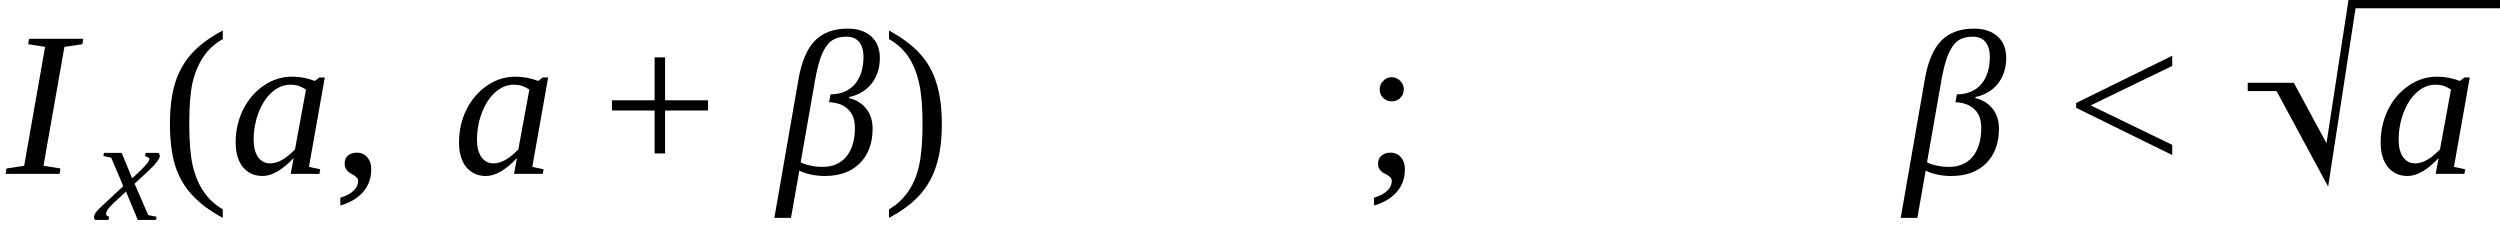
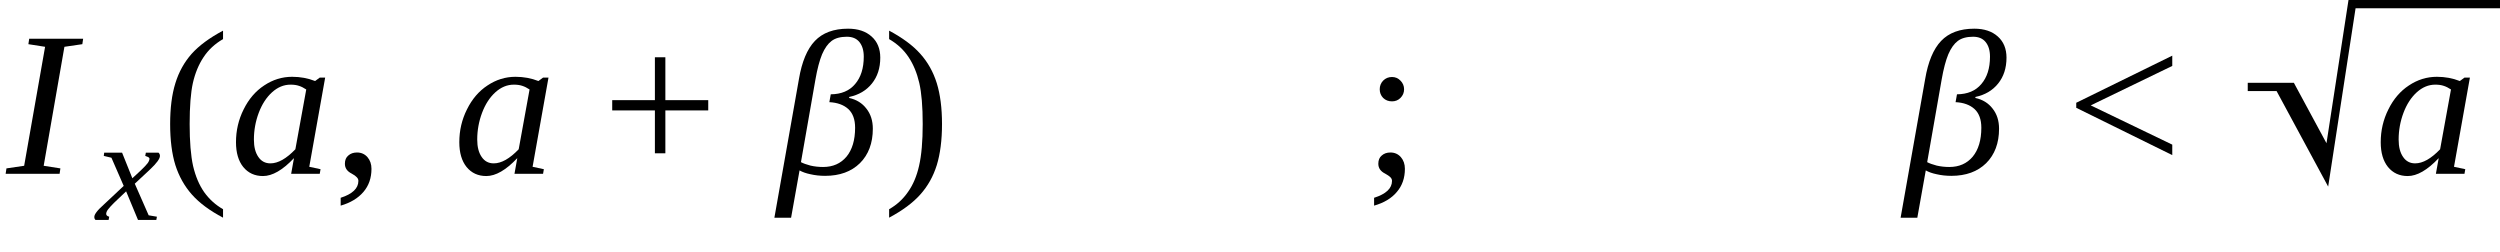
- <svg xmlns="http://www.w3.org/2000/svg" height="14.641pt" width="145.513pt" viewBox="0 -10.119 145.513 14.641">
-   <text font-size="12" text-anchor="middle" y="0" x="2.373" font-family="Times New Roman" font-style="italic" fill="black">I</text>
-   <g transform="translate(5.296875, 2.683594)">
-     <text font-size="8.52" text-anchor="middle" y="0" x="2.174" font-family="Times New Roman" font-style="italic" fill="black">x</text>
+ <svg xmlns="http://www.w3.org/2000/svg" height="19.521pt" width="194.04pt" viewBox="0 -13.492 194.04 19.521">
+   <text font-size="16" text-anchor="middle" y="0" x="3.164" font-family="Times New Roman" font-style="italic" fill="black">I</text>
+   <g transform="translate(7.0625, 3.578125)">
+     <text font-size="11.36" text-anchor="middle" y="0" x="2.92" font-family="Times New Roman" font-style="italic" fill="black">x</text>
  </g>
-   <g transform="translate(9.361348, 0)">
-     <g transform="translate(0, -3.984375)">
-       <text font-size="12.013" transform="scale(0.998927, 1)" text-anchor="middle" y="3.982" x="2" font-family="Times New Roman" fill="black">(</text>
+   <g transform="translate(12.50398, 0)">
+     <g transform="translate(0, -5.3125)">
+       <text font-size="16.017" transform="scale(0.998927, 1)" text-anchor="middle" y="5.309" x="2.667" font-family="Times New Roman" fill="black">(</text>
    </g>
-     <g transform="translate(3.996094, 0)">
-       <text font-size="12" text-anchor="middle" y="0" x="3" font-family="Times New Roman" font-style="italic" fill="black">a</text>
-       <g transform="translate(6, -3.984375)">
-         <text font-size="12" text-anchor="middle" y="3.984" x="1.5" font-family="Times New Roman" fill="black">,</text>
+     <g transform="translate(5.328125, 0)">
+       <text font-size="16" text-anchor="middle" y="0" x="4" font-family="Times New Roman" font-style="italic" fill="black">a</text>
+       <g transform="translate(8, -5.3125)">
+         <text font-size="16" text-anchor="middle" y="5.312" x="2" font-family="Times New Roman" fill="black">,</text>
      </g>
-       <g transform="translate(13, 0)">
-         <text font-size="12" text-anchor="middle" y="0" x="3" font-family="Times New Roman" font-style="italic" fill="black">a</text>
+       <g transform="translate(17.33333, 0)">
+         <text font-size="16" text-anchor="middle" y="0" x="4" font-family="Times New Roman" font-style="italic" fill="black">a</text>
      </g>
-       <g transform="translate(21.66666, -3.984375)">
-         <text font-size="12" text-anchor="middle" y="3.984" x="3.384" font-family="Times New Roman" fill="black">+</text>
+       <g transform="translate(28.88888, -5.3125)">
+         <text font-size="16" text-anchor="middle" y="5.312" x="4.512" font-family="Times New Roman" fill="black">+</text>
      </g>
-       <g transform="translate(31.1009, 0)">
-         <text font-size="12" text-anchor="middle" y="0" x="3.791" font-family="Times New Roman" font-style="italic" fill="black">β</text>
+       <g transform="translate(41.46787, 0)">
+         <text font-size="16" text-anchor="middle" y="0" x="5.055" font-family="Times New Roman" font-style="italic" fill="black">β</text>
      </g>
    </g>
-     <g transform="translate(41.99348, -3.984375)">
-       <text font-size="12.013" transform="scale(0.998927, 1)" text-anchor="middle" y="3.982" x="2" font-family="Times New Roman" fill="black">)</text>
+     <g transform="translate(55.99131, -5.3125)">
+       <text font-size="16.017" transform="scale(0.998927, 1)" text-anchor="middle" y="5.309" x="2.667" font-family="Times New Roman" fill="black">)</text>
    </g>
  </g>
-   <g transform="translate(55.35092, 0)" />
-   <g transform="translate(67.35092, 0)" />
-   <g transform="translate(79.35092, -3.984375)">
-     <text font-size="12" text-anchor="middle" y="3.984" x="1.667" font-family="Times New Roman" fill="black">;</text>
+   <g transform="translate(73.82342, 0)" />
+   <g transform="translate(89.82342, 0)" />
+   <g transform="translate(105.8234, -5.3125)">
+     <text font-size="16" text-anchor="middle" y="5.312" x="2.223" font-family="Times New Roman" fill="black">;</text>
  </g>
-   <g transform="translate(86.01824, 0)" />
-   <g transform="translate(98.01824, 0)" />
-   <g transform="translate(110.0182, 0)">
-     <text font-size="12" text-anchor="middle" y="0" x="3.791" font-family="Times New Roman" font-style="italic" fill="black">β</text>
+   <g transform="translate(114.7132, 0)" />
+   <g transform="translate(130.7132, 0)" />
+   <g transform="translate(146.7132, 0)">
+     <text font-size="16" text-anchor="middle" y="0" x="5.055" font-family="Times New Roman" font-style="italic" fill="black">β</text>
  </g>
-   <g transform="translate(120.2481, -3.984375)">
-     <text font-size="12" text-anchor="middle" y="3.984" x="3.384" font-family="Times New Roman" fill="black">&lt;</text>
+   <g transform="translate(160.3529, -5.3125)">
+     <text font-size="16" text-anchor="middle" y="5.312" x="4.512" font-family="Times New Roman" fill="black">&lt;</text>
  </g>
-   <g transform="translate(130.829, 0)">
-     <g transform="translate(7.377844, 0)">
-       <text font-size="12" text-anchor="middle" y="0" x="3" font-family="Times New Roman" font-style="italic" fill="black">a</text>
+   <g transform="translate(174.4608, 0)">
+     <g transform="translate(9.837125, 0)">
+       <text font-size="16" text-anchor="middle" y="0" x="4" font-family="Times New Roman" font-style="italic" fill="black">a</text>
    </g>
-     <path stroke-linejoin="miter" d="M 0 -5.059 L 2.541 -5.059 L 4.648 -1.158 L 4.568 -0.639 L 2.311 -4.819 L 1.951 -4.819 L 4.553 0 L 6.071 -9.879 L 14.684 -9.879" stroke="black" stroke-linecap="butt" stroke-miterlimit="10" stroke-width="0.48" fill="none" />
+     <path stroke-linejoin="miter" d="M 0 -6.746 L 3.388 -6.746 L 6.197 -1.544 L 6.091 -0.852 L 3.081 -6.426 L 2.601 -6.426 L 6.071 0 L 8.095 -13.172 L 19.579 -13.172" stroke="black" stroke-linecap="butt" stroke-miterlimit="10" stroke-width="0.64" fill="none" />
  </g>
</svg>
